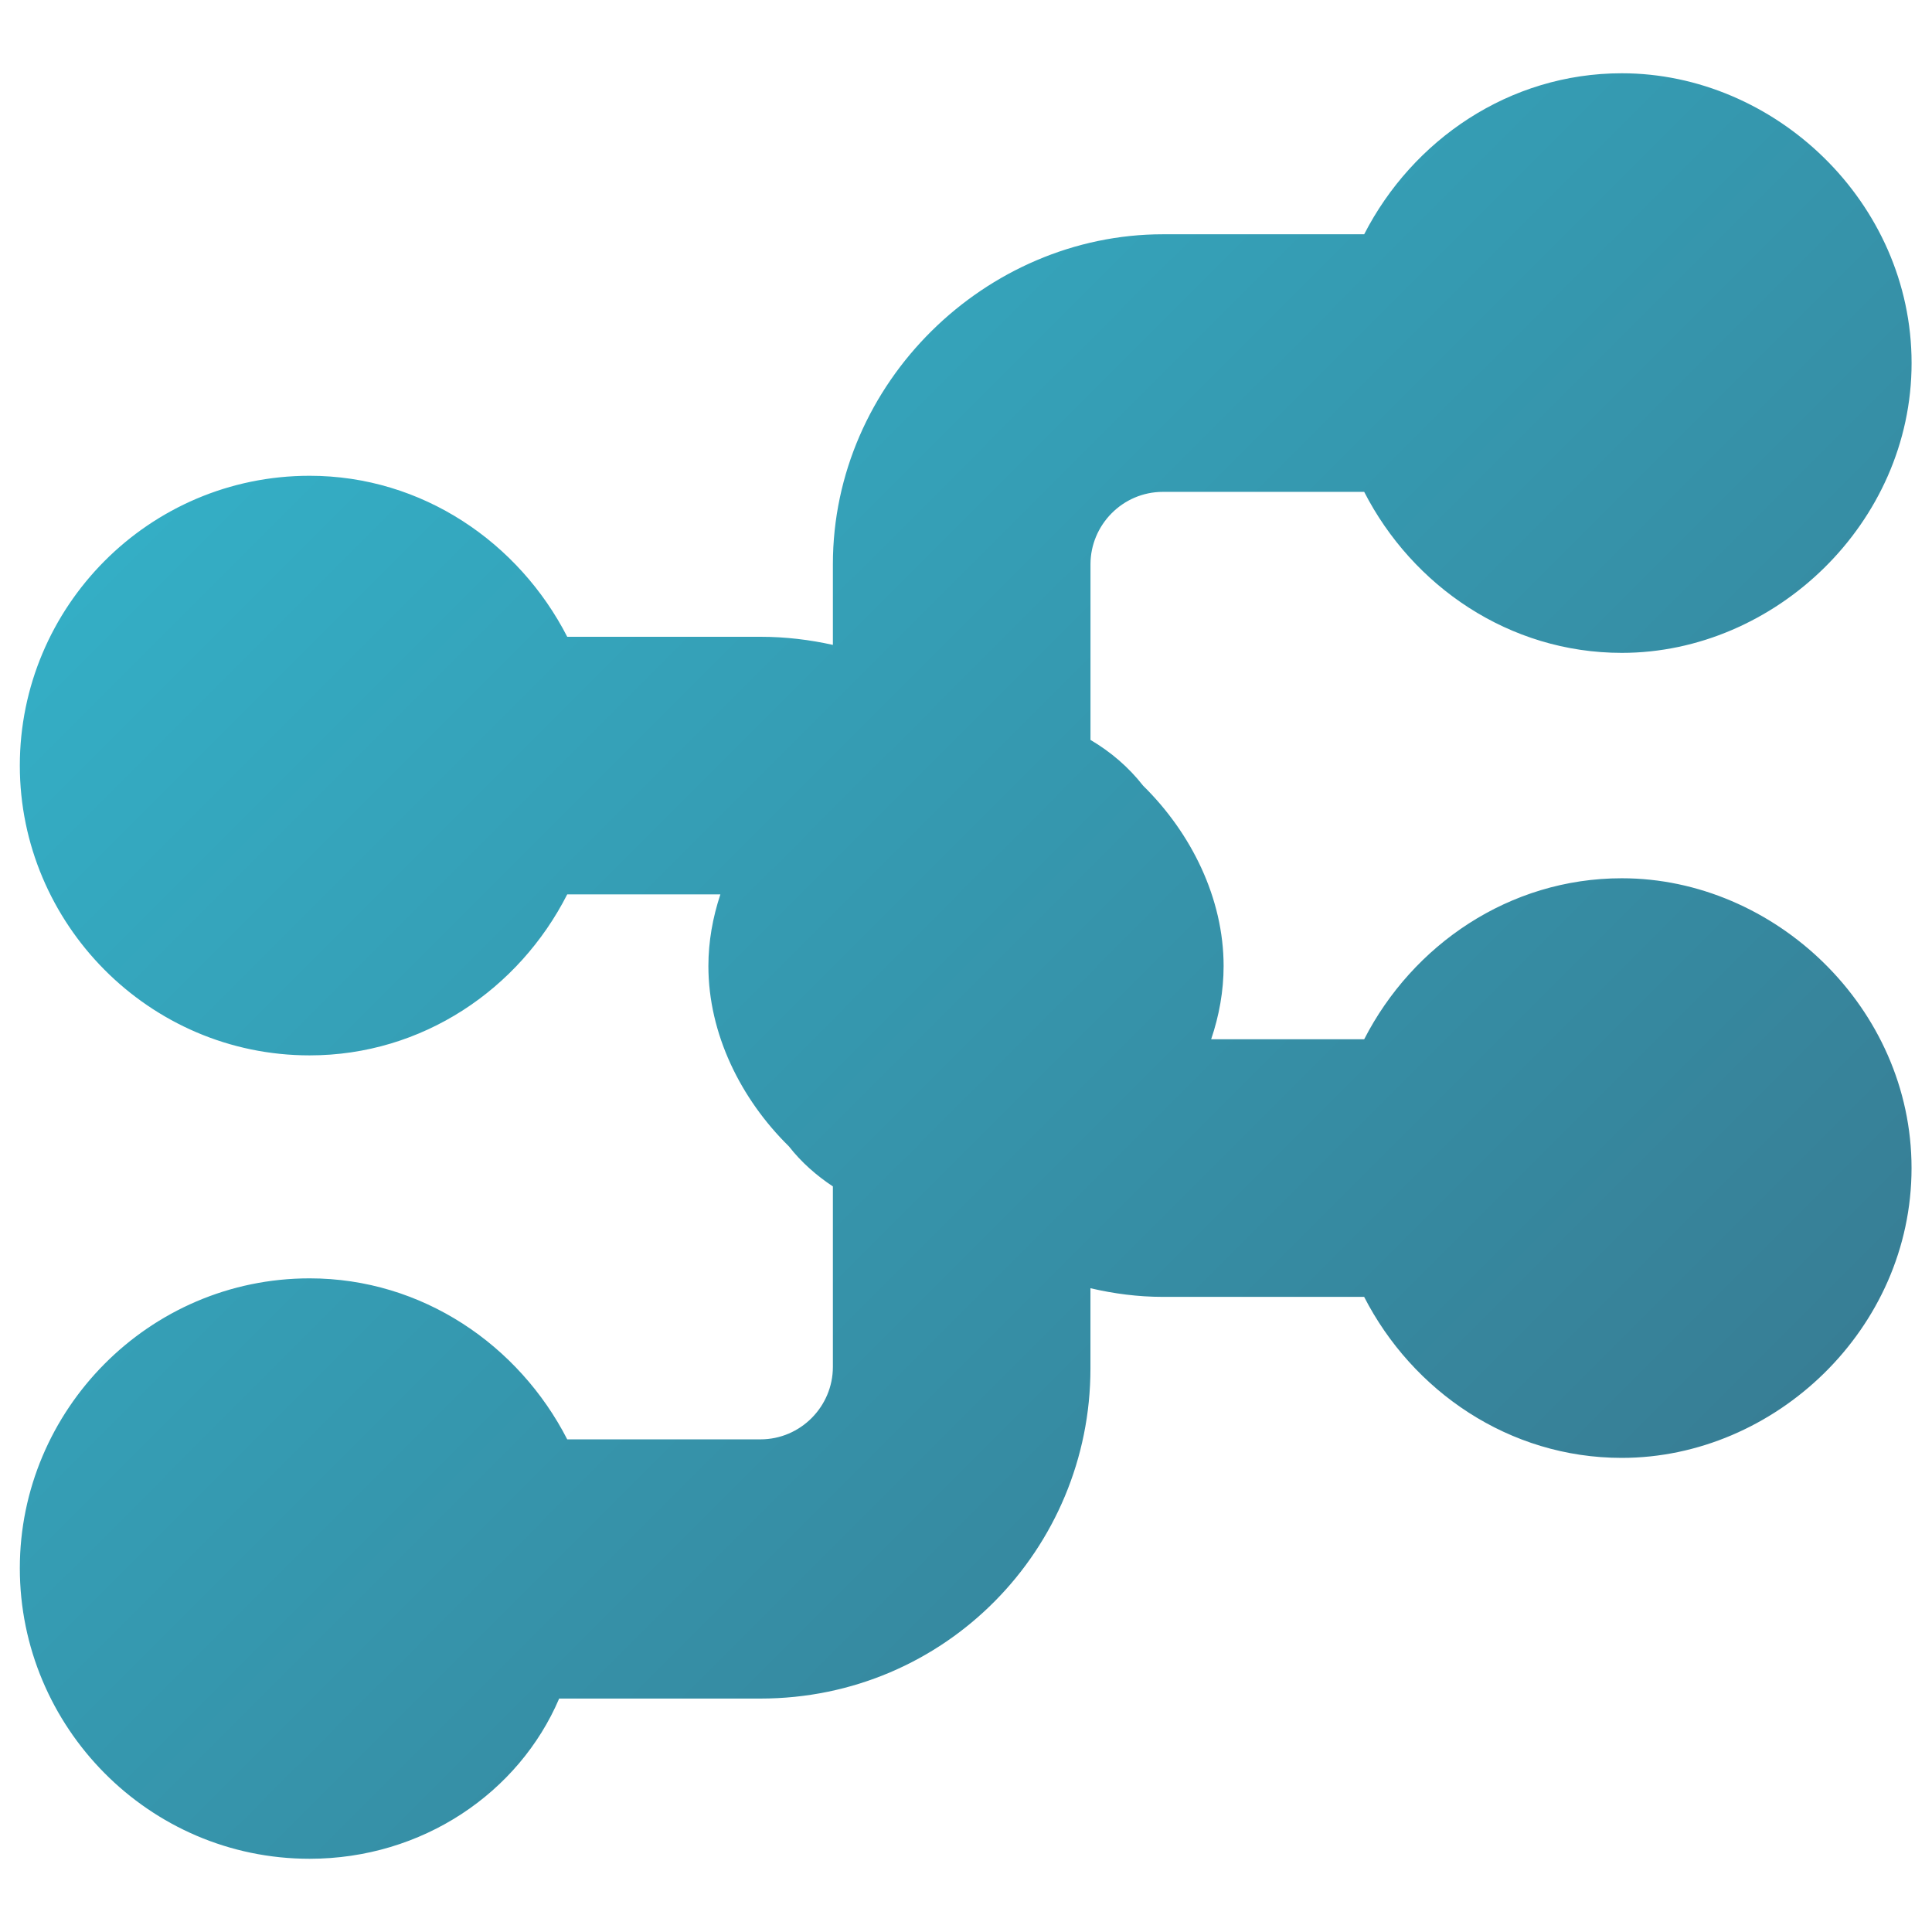
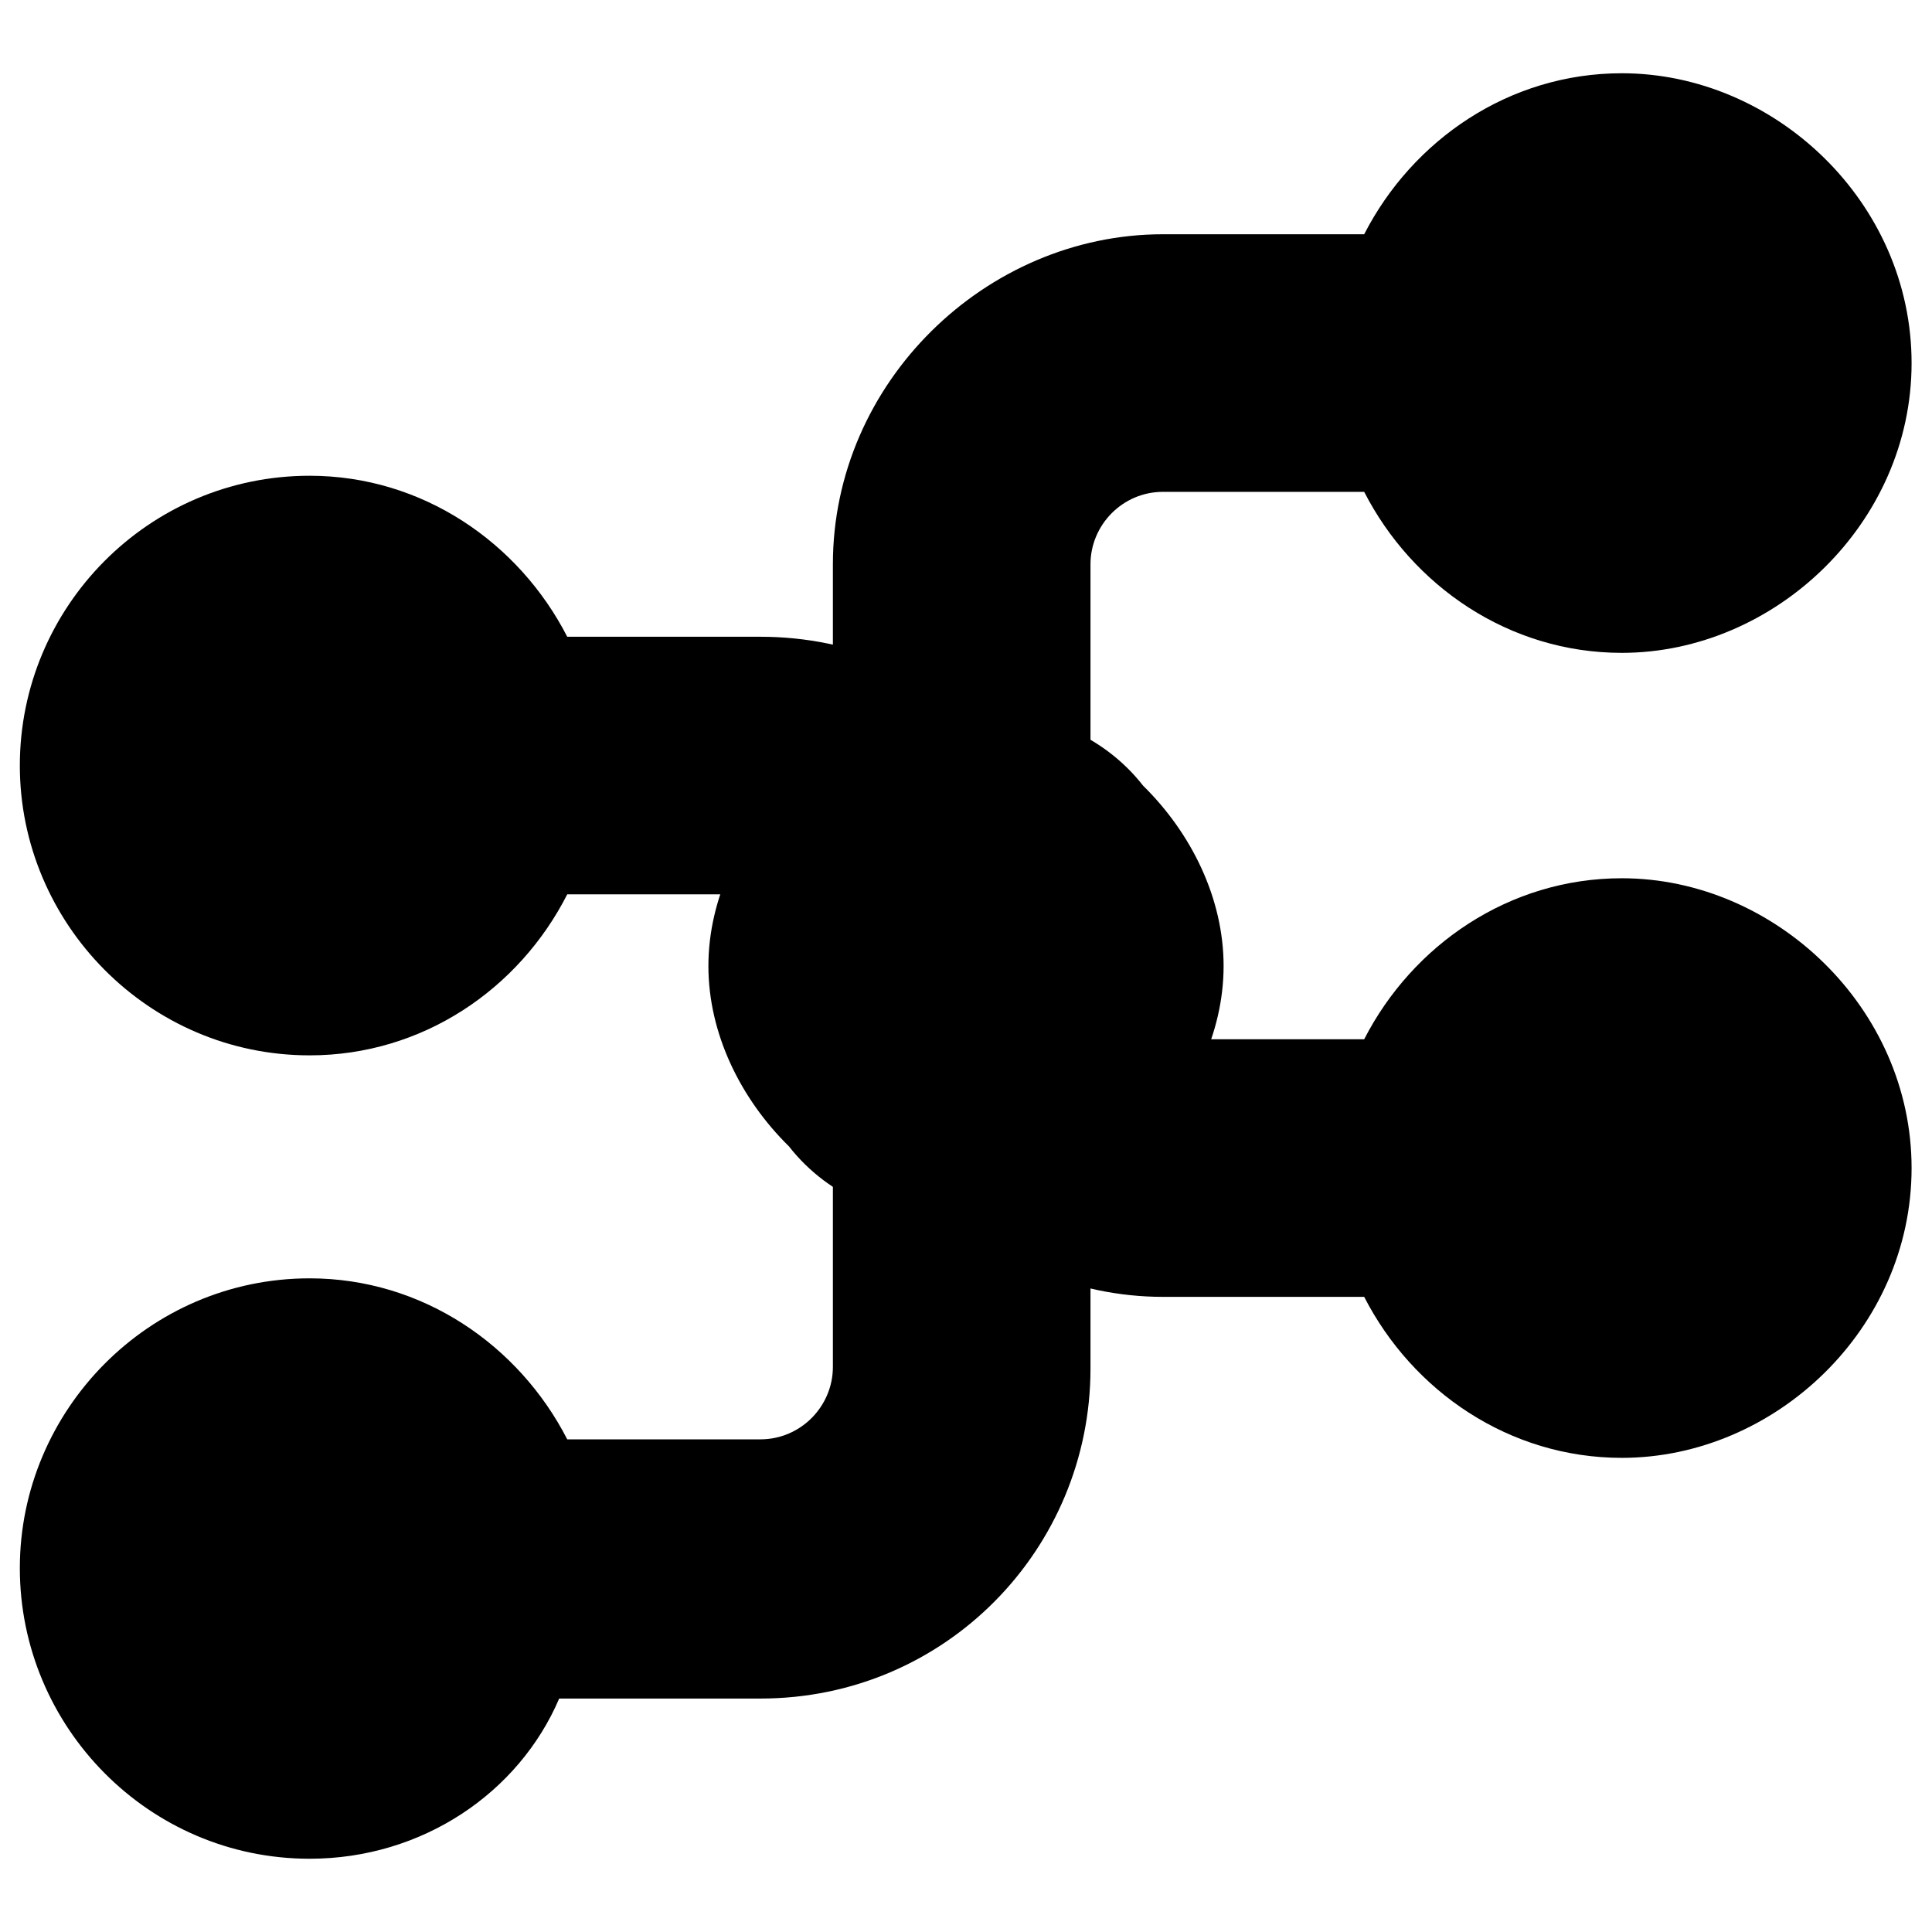
- <svg xmlns="http://www.w3.org/2000/svg" version="1.1" id="svg2" x="0px" y="0px" width="92px" height="92px" viewBox="0 0 92 92" enable-background="new 0 0 92 92" xml:space="preserve">
-   <linearGradient id="SVGID_1_" gradientUnits="userSpaceOnUse" x1="15.819" y1="15.873" x2="76.102" y2="76.155">
-     <stop offset="0" style="stop-color:#34AEC5" />
-     <stop offset="1" style="stop-color:#377E95" />
-   </linearGradient>
-   <path fill="url(#SVGID_1_)" d="M77.229,41.822c-5.367,0-9.967,3.182-12.268,7.667h-7.287c0.381-1.123,0.593-2.297,0.593-3.488  c0-3.22-1.533-6.325-3.833-8.587c-0.695-0.89-1.545-1.612-2.506-2.18v-8.362c0-1.878,1.533-3.45,3.45-3.45h9.583  c2.301,4.485,6.9,7.667,12.268,7.667c7.283,0,13.799-6.172,13.799-13.8c0-7.667-6.516-13.8-13.799-13.8  c-5.367,0-9.967,3.182-12.268,7.667h-9.583c-8.434,0-15.717,7.054-15.717,15.717v3.836c-1.108-0.246-2.259-0.386-3.45-0.386h-9.2  c-2.3-4.485-6.9-7.667-12.267-7.667c-7.667,0-13.8,6.249-13.8,13.8c0,7.513,6.134,13.8,13.8,13.8c5.367,0,9.967-3.144,12.267-7.667  h7.293c-0.365,1.1-0.571,2.248-0.571,3.412c0,3.22,1.533,6.325,3.833,8.587c0.592,0.758,1.305,1.385,2.095,1.908v8.595  c0,1.879-1.533,3.45-3.45,3.45h-9.2c-2.3-4.485-6.9-7.667-12.267-7.667c-7.667,0-13.8,6.287-13.8,13.801  c0,7.551,6.134,13.838,13.8,13.838c5.367,0,9.967-3.144,11.883-7.629h9.583c8.816,0,15.716-7.129,15.716-15.717v-3.823  c1.118,0.261,2.271,0.412,3.45,0.412h9.583c2.301,4.485,6.9,7.667,12.268,7.667c7.283,0,13.799-6.134,13.799-13.801  C91.027,47.993,84.512,41.822,77.229,41.822z" />
+ <svg xmlns="http://www.w3.org/2000/svg" version="1.2" width="92" height="92" viewBox="0 0 24 24" id="svg2">
+   <defs id="defs8" />
+   <g id="g4142" transform="matrix(0,-1,-1,0,23.96,24)">
+     <g transform="matrix(-1,0,0,1,59.86,-106.6)" id="g4210">
+       <g transform="matrix(-1,0,0,1,-16.98,0.8136)" id="g4289">
+         <g id="g4291">
+           <path id="path4153" d="m -64.85,116.2 a 0.6,0.6 0 0 0 -0.6,0.6 l 0,2 a 0.6,0.6 0 0 0 0.6,0.6 c 0.48,0 0.9,0.4 0.9,0.9 l 0,2.4 c -1.18,0.6 -2,1.8 -2,3.2 0,2 1.64,3.6 3.6,3.6 1.97,0 3.6,-1.6 3.6,-3.6 0,-1.4 -0.83,-2.6 -2,-3.2 l 0,-2.4 c 0,-2.3 -1.86,-4.1 -4.1,-4.1 z" style="" />
+           <g id="g4295">
+             <path id="path4149" d="m -67.35,106 c -2,0 -3.6,1.7 -3.6,3.6 0,1.4 0.83,2.6 2,3.2 l 0,2.5 c 0,2.2 1.84,4.1 4.1,4.1 a 0.6,0.6 0 0 0 0.6,-0.6 l 0,-2 a 0.6,0.6 0 0 0 -0.6,-0.6 c -0.49,0 -0.9,-0.4 -0.9,-0.9 l 0,-2.5 c 1.17,-0.6 2,-1.8 2,-3.2 0,-1.9 -1.61,-3.6 -3.6,-3.6 z" style="" />
+             <path id="path4147" d="m -57.35,106 c -1.99,0 -3.6,1.7 -3.6,3.6 0,1.4 0.83,2.6 2,3.2 l 0,2.5 c 0,0.5 -0.41,0.9 -0.9,0.9 l -4.35,0 a 0.6,0.6 0 0 0 -0.6,0.6 l 0,2 a 0.6,0.6 0 0 0 0.6,0.6 l 4.35,0 c 2.26,0 4.1,-1.9 4.1,-4.1 l 0,-2.5 c 1.17,-0.6 2,-1.8 2,-3.2 0,-1.9 -1.6,-3.6 -3.6,-3.6 z" style="" />
+           </g>
+           <path id="path4155" d="m -69.84,116.2 c -2.24,0 -4.1,1.8 -4.1,4.1 l 0,2.5 c -1.17,0.5 -1.99,1.7 -1.99,3.1 0,2 1.64,3.6 3.61,3.6 1.96,0 3.6,-1.6 3.6,-3.6 0,-1.4 -0.83,-2.6 -2,-3.2 l 0,-2.4 c 0,-0.5 0.41,-0.9 0.9,-0.9 l 4.51,0 a 0.6,0.6 0 0 0 0.6,-0.6 l 0,-2 a 0.6,0.6 0 0 0 -0.6,-0.6 l -4.53,0 z" style="" />
+         </g>
+       </g>
+     </g>
+   </g>
+   <path id="path4170" d="m 15.2,12 c 0,-0.84 -0.4,-1.65 -1,-2.24 C 13.7,9.12 12.9,8.8 12,8.8 c -0.9,0 -1.7,0.32 -2.2,0.96 -0.6,0.59 -1,1.4 -1,2.24 0,0.84 0.4,1.65 1,2.24 0.5,0.64 1.3,0.96 2.2,0.96 0.9,0 1.7,-0.32 2.2,-0.96 0.6,-0.59 1,-1.4 1,-2.24 z" style="opacity:1;fill:#000000;fill-opacity:1;stroke:none;stroke-width:10;stroke-miterlimit:4;stroke-dasharray:none;stroke-opacity:1" />
</svg>
